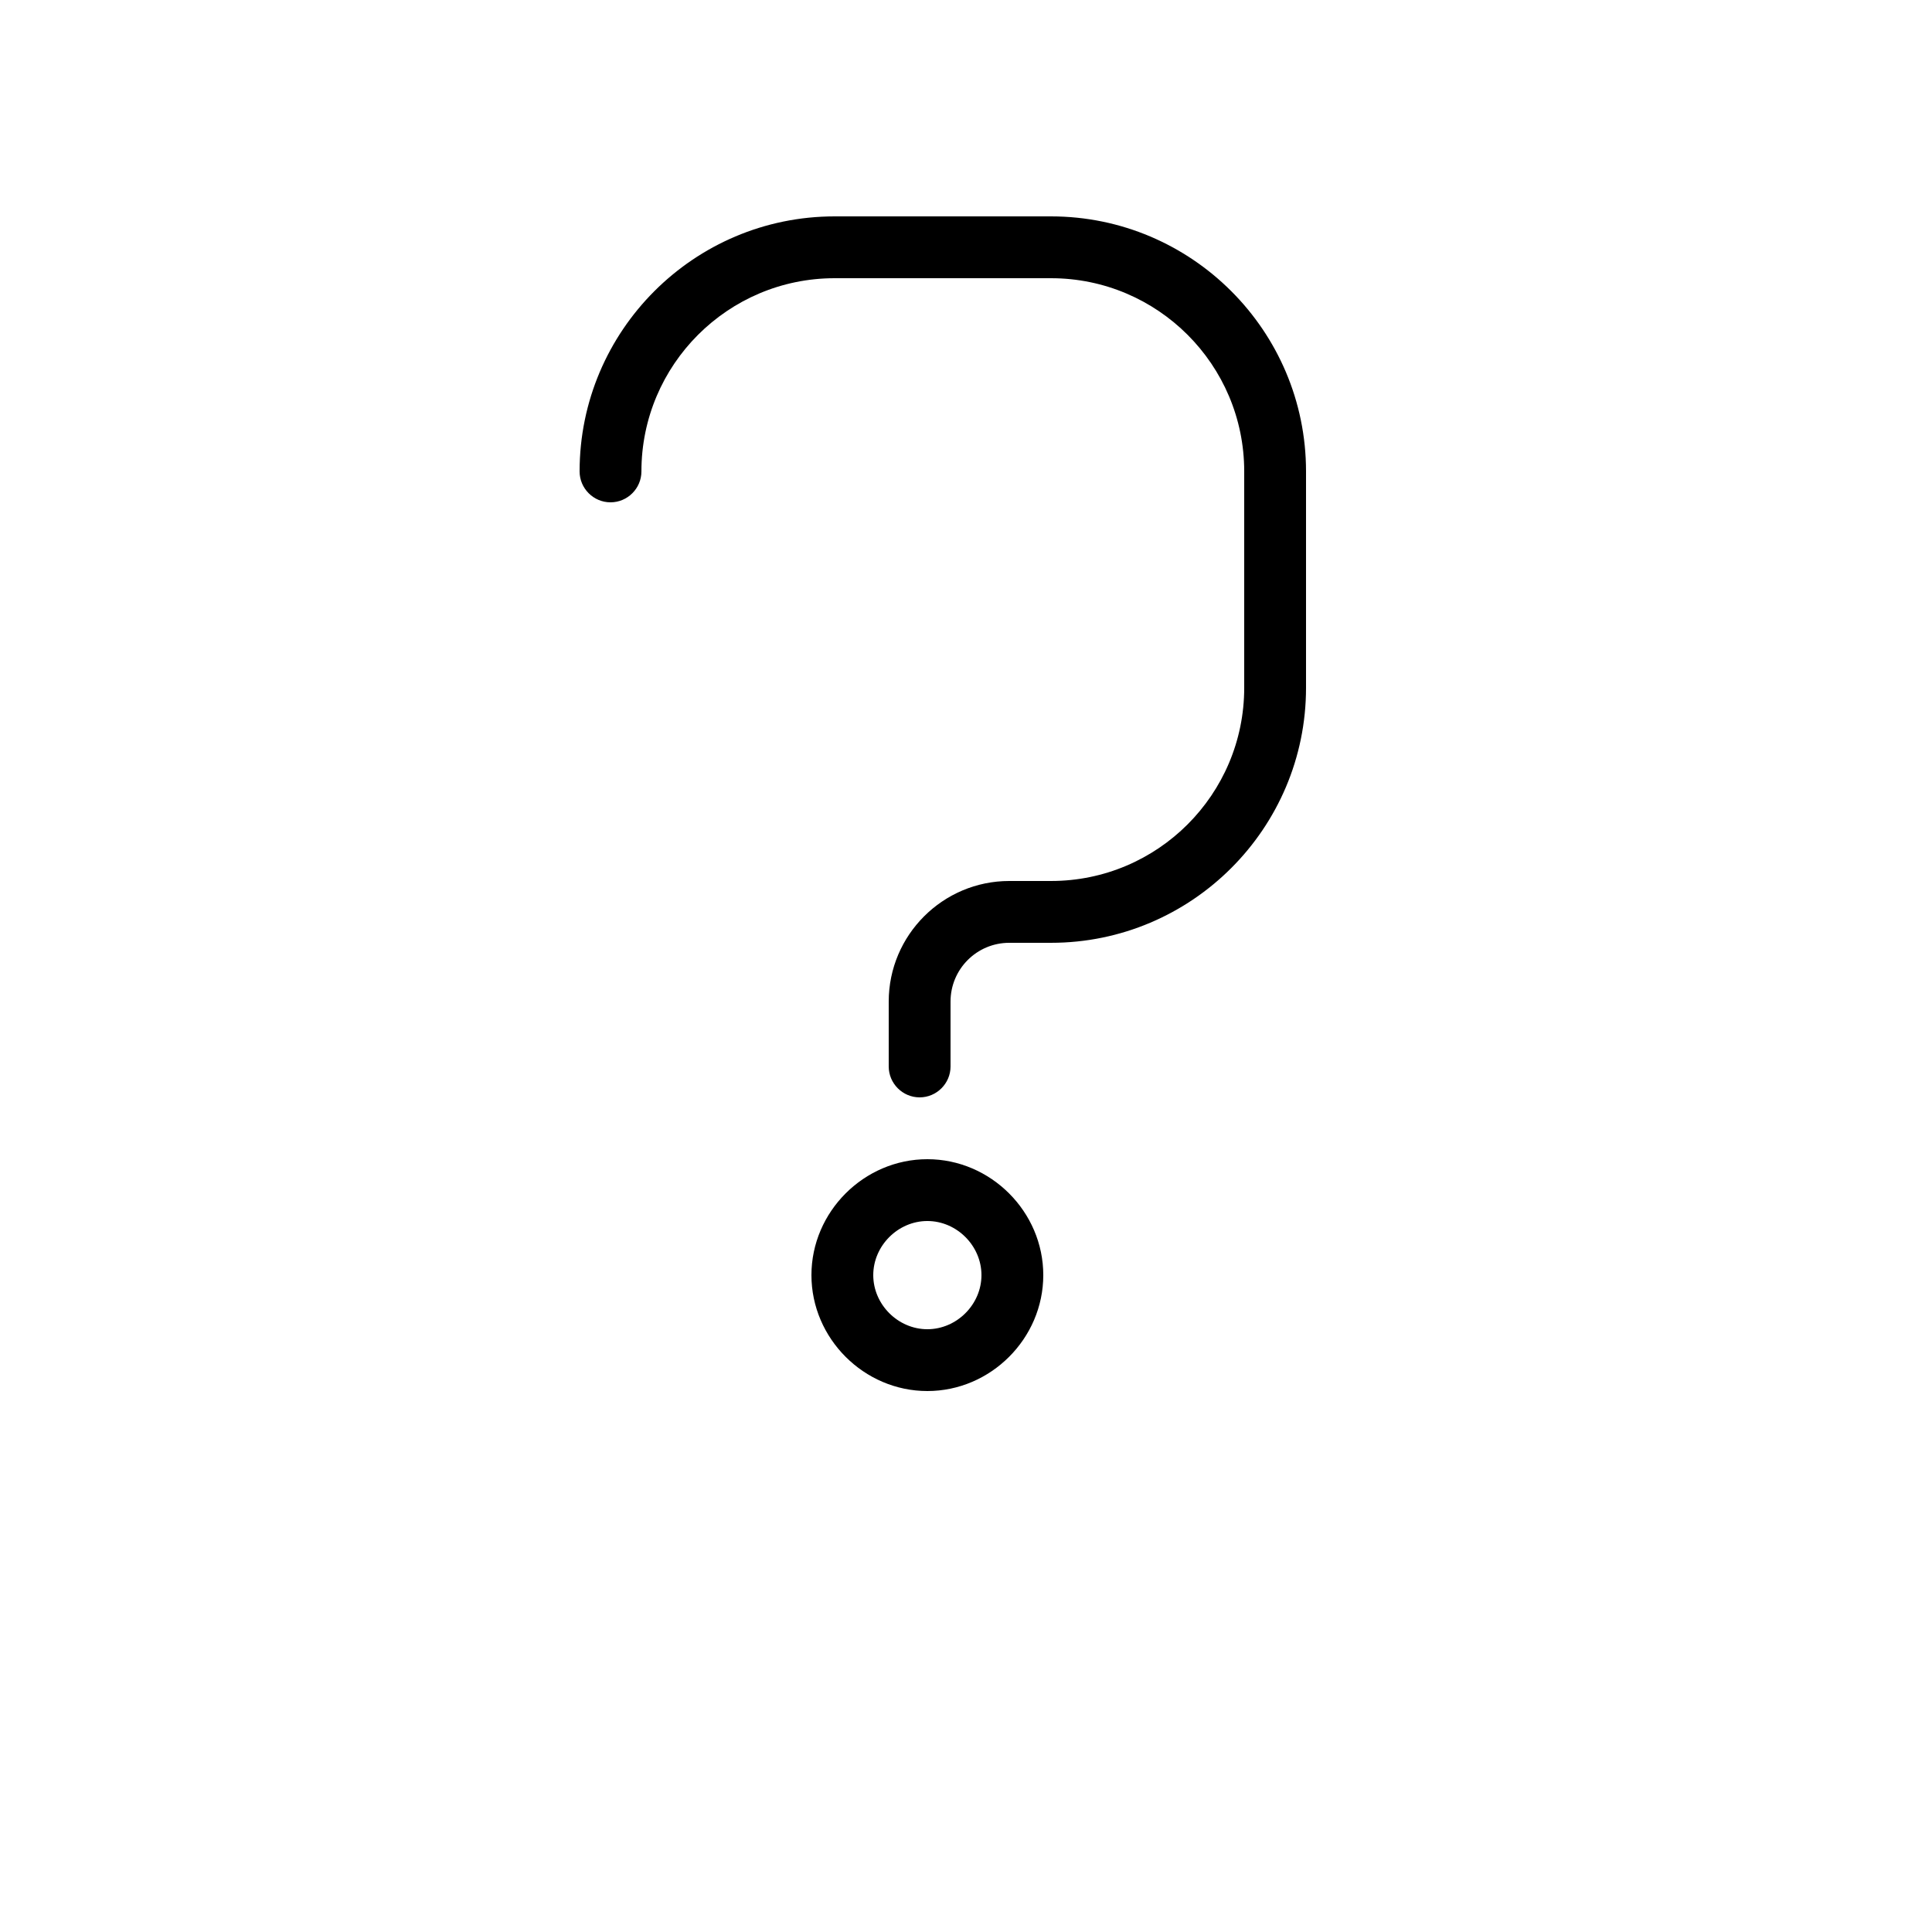
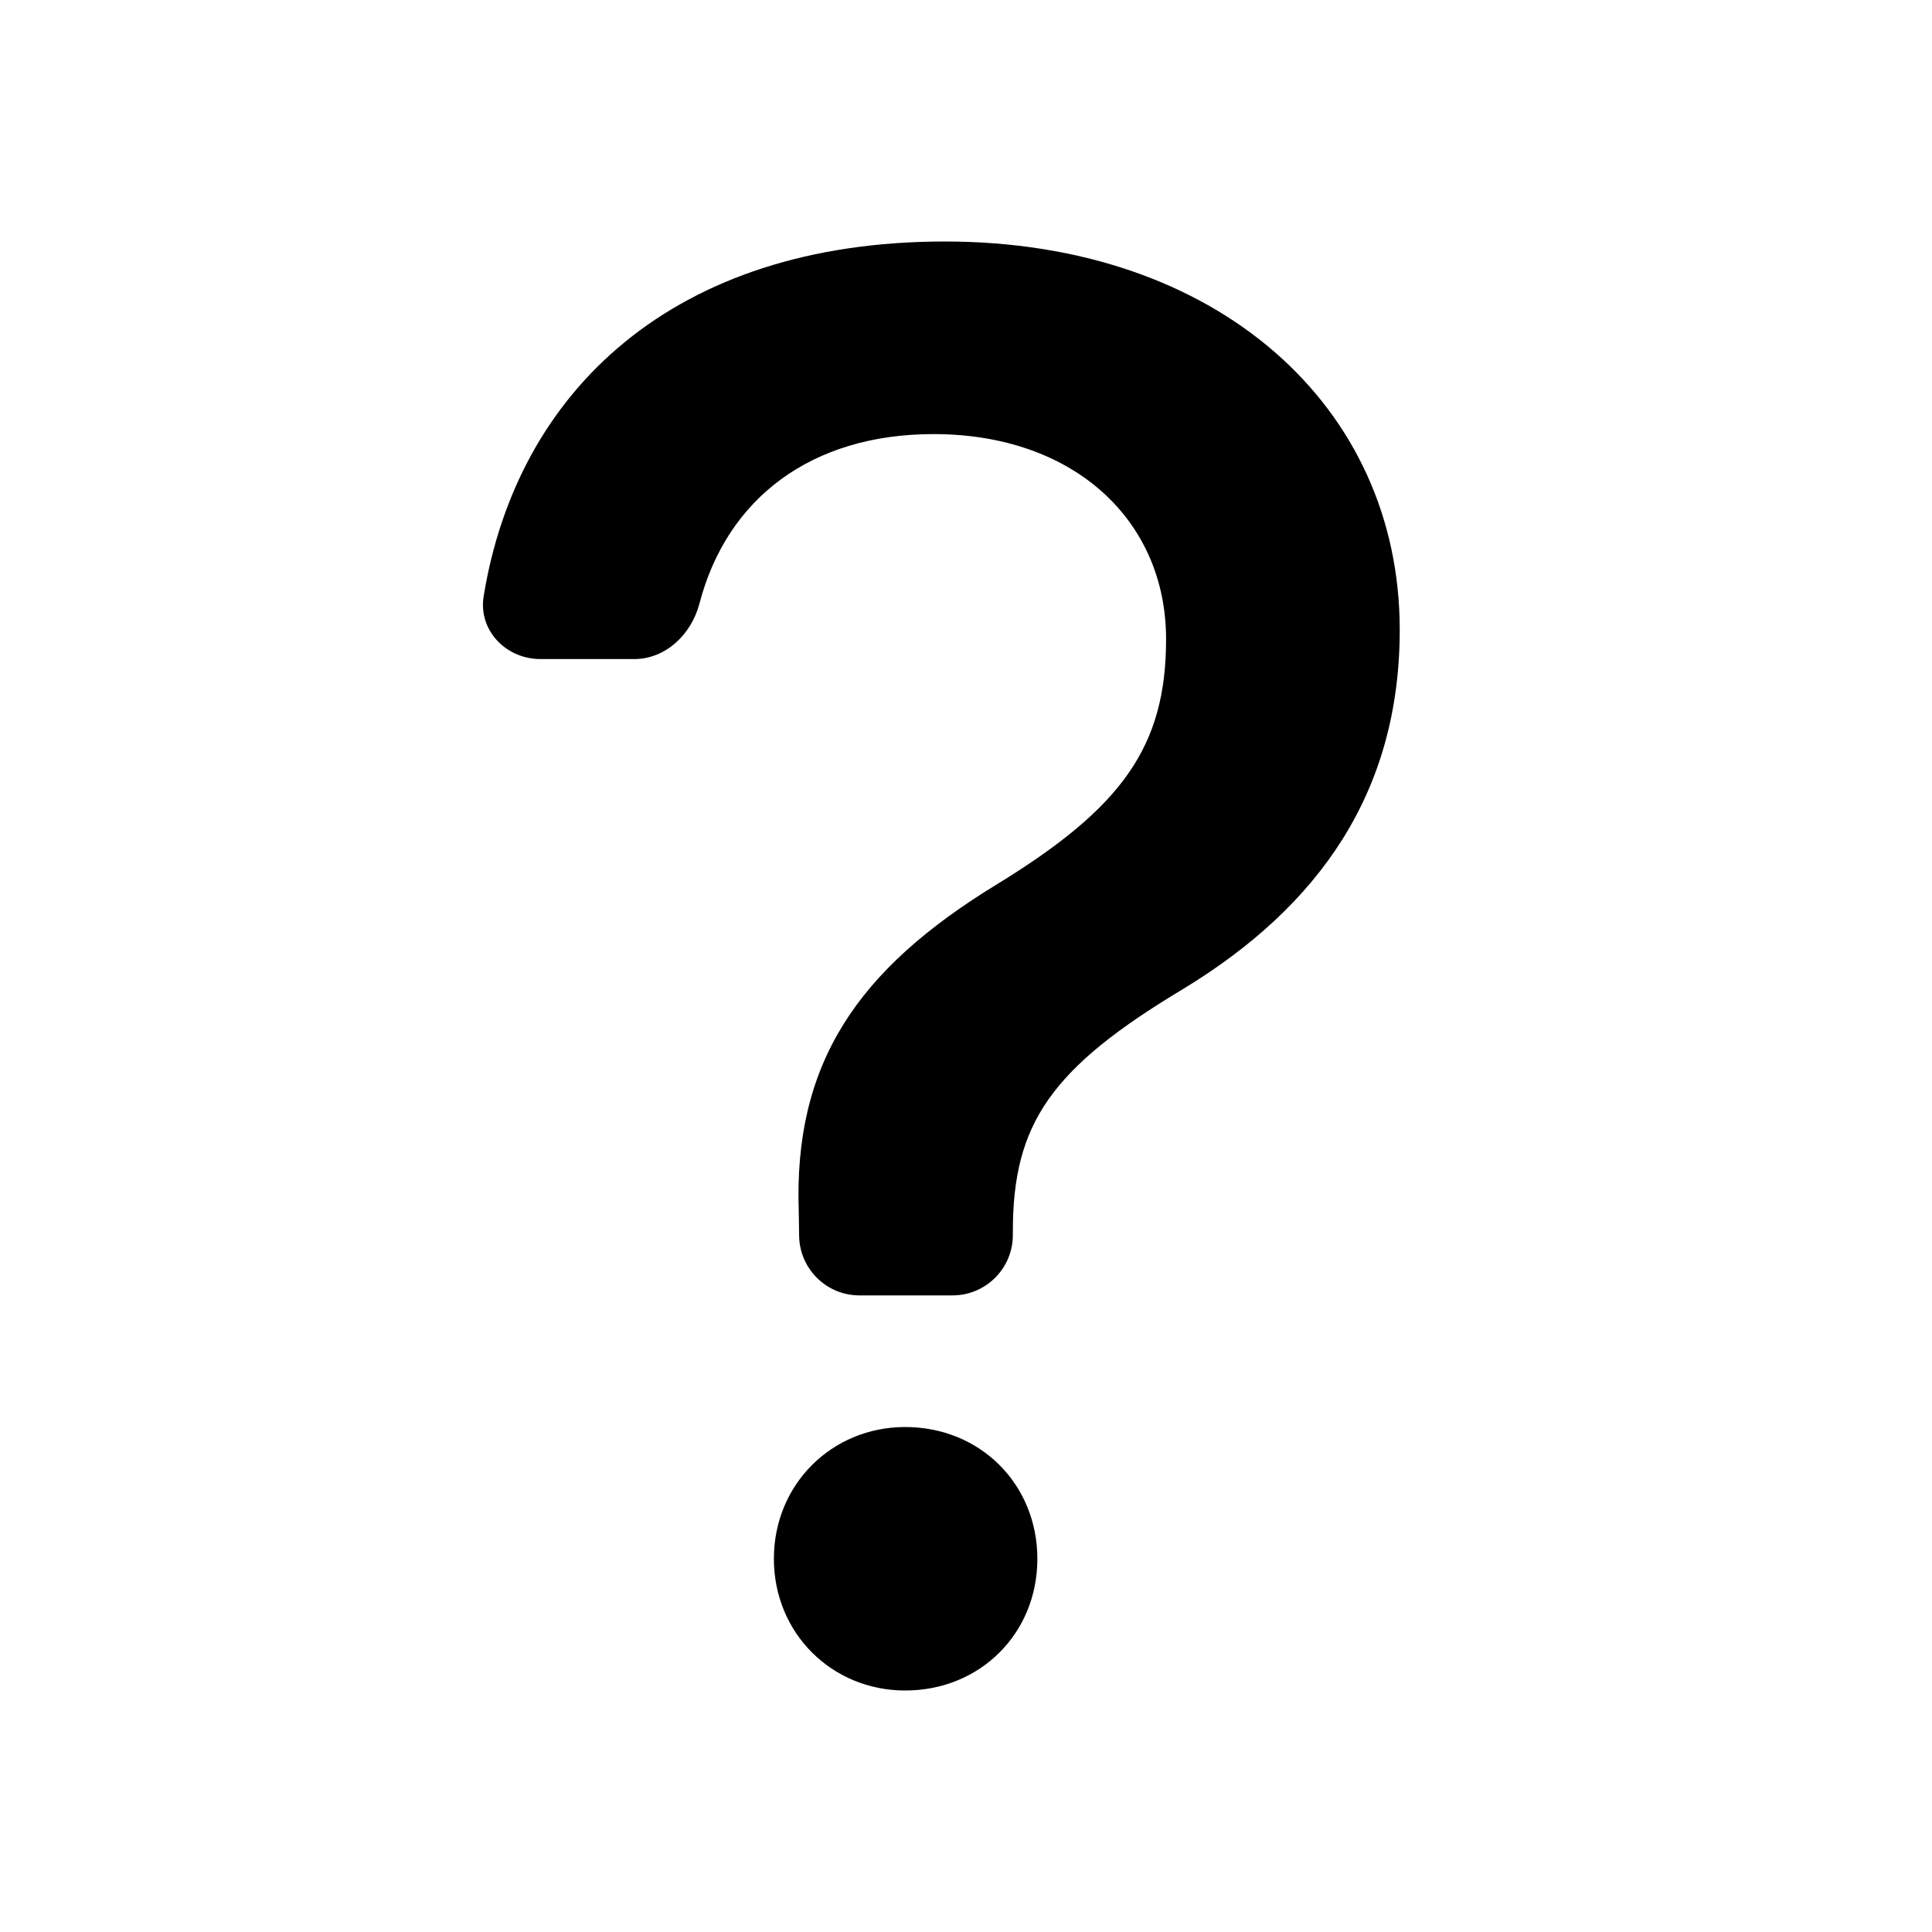
- <svg xmlns="http://www.w3.org/2000/svg" width="700pt" height="700pt" version="1.1" viewBox="0 0 700 700">
-   <defs>
-     <symbol id="u" overflow="visible">
-       <path d="m18.766-1.125c-0.969 0.5-1.98 0.875-3.031 1.125-1.043 0.258-2.137 0.391-3.281 0.391-3.398 0-6.09-0.945-8.078-2.844-1.992-1.906-2.984-4.484-2.984-7.734 0-3.258 0.992-5.836 2.984-7.734 1.988-1.906 4.68-2.859 8.078-2.859 1.145 0 2.238 0.133 3.281 0.391 1.051 0.25 2.062 0.625 3.031 1.125v4.219c-0.98-0.656-1.945-1.141-2.891-1.453-0.949-0.312-1.949-0.469-3-0.469-1.875 0-3.352 0.605-4.422 1.812-1.074 1.199-1.609 2.856-1.609 4.969 0 2.106 0.535 3.762 1.609 4.969 1.07 1.199 2.547 1.797 4.422 1.797 1.051 0 2.051-0.148 3-0.453 0.945-0.312 1.91-0.801 2.891-1.469z" />
-     </symbol>
-     <symbol id="c" overflow="visible">
-       <path d="m13.734-11.141c-0.438-0.195-0.871-0.344-1.297-0.438-0.418-0.102-0.84-0.156-1.266-0.156-1.262 0-2.231 0.406-2.906 1.219-0.68 0.805-1.016 1.953-1.016 3.453v7.062h-4.891v-15.312h4.891v2.516c0.625-1 1.344-1.727 2.156-2.188 0.82-0.469 1.801-0.703 2.938-0.703 0.164 0 0.344 0.012 0.531 0.031 0.195 0.012 0.477 0.039 0.844 0.078z" />
-     </symbol>
-     <symbol id="a" overflow="visible">
-       <path d="m17.641-7.703v1.406h-11.453c0.125 1.148 0.539 2.008 1.25 2.578 0.707 0.574 1.703 0.859 2.984 0.859 1.031 0 2.082-0.148 3.156-0.453 1.082-0.312 2.191-0.773 3.328-1.391v3.766c-1.156 0.438-2.312 0.766-3.469 0.984-1.156 0.227-2.312 0.344-3.469 0.344-2.773 0-4.93-0.703-6.469-2.109-1.531-1.406-2.297-3.379-2.297-5.922 0-2.5 0.754-4.461 2.266-5.891 1.508-1.438 3.582-2.156 6.219-2.156 2.406 0 4.332 0.73 5.781 2.188 1.445 1.449 2.172 3.383 2.172 5.797zm-5.031-1.625c0-0.926-0.273-1.672-0.812-2.234-0.543-0.57-1.25-0.859-2.125-0.859-0.949 0-1.719 0.266-2.312 0.797s-0.965 1.297-1.109 2.297z" />
-     </symbol>
-     <symbol id="e" overflow="visible">
-       <path d="m9.219-6.891c-1.023 0-1.793 0.172-2.312 0.516-0.512 0.344-0.766 0.855-0.766 1.531 0 0.625 0.207 1.117 0.625 1.469 0.414 0.344 0.988 0.516 1.719 0.516 0.926 0 1.703-0.328 2.328-0.984 0.633-0.664 0.953-1.492 0.953-2.484v-0.562zm7.469-1.844v8.734h-4.922v-2.266c-0.656 0.93-1.398 1.605-2.219 2.031-0.824 0.414-1.824 0.625-3 0.625-1.586 0-2.871-0.457-3.859-1.375-0.992-0.926-1.484-2.129-1.484-3.609 0-1.789 0.613-3.102 1.844-3.938 1.238-0.844 3.18-1.266 5.828-1.266h2.891v-0.391c0-0.77-0.309-1.332-0.922-1.688-0.617-0.363-1.57-0.547-2.859-0.547-1.055 0-2.031 0.105-2.938 0.312-0.898 0.211-1.73 0.523-2.5 0.938v-3.734c1.039-0.25 2.086-0.441 3.141-0.578 1.062-0.133 2.125-0.203 3.188-0.203 2.758 0 4.75 0.547 5.969 1.641 1.227 1.086 1.844 2.856 1.844 5.312z" />
-     </symbol>
-     <symbol id="b" overflow="visible">
-       <path d="m7.703-19.656v4.344h5.047v3.5h-5.047v6.5c0 0.711 0.141 1.188 0.422 1.438s0.836 0.375 1.672 0.375h2.516v3.5h-4.188c-1.938 0-3.312-0.398-4.125-1.203-0.805-0.812-1.203-2.18-1.203-4.109v-6.5h-2.422v-3.5h2.422v-4.344z" />
-     </symbol>
-     <symbol id="k" overflow="visible">
-       <path d="m12.766-13.078v-8.203h4.922v21.281h-4.922v-2.219c-0.668 0.906-1.406 1.57-2.219 1.984s-1.758 0.625-2.828 0.625c-1.887 0-3.434-0.75-4.641-2.25-1.211-1.5-1.812-3.426-1.812-5.781 0-2.363 0.602-4.297 1.812-5.797 1.207-1.5 2.754-2.25 4.641-2.25 1.062 0 2 0.215 2.812 0.641 0.82 0.43 1.566 1.086 2.234 1.969zm-3.219 9.922c1.039 0 1.836-0.379 2.391-1.141 0.551-0.77 0.828-1.883 0.828-3.344 0-1.457-0.277-2.566-0.828-3.328-0.555-0.77-1.352-1.156-2.391-1.156-1.043 0-1.84 0.387-2.391 1.156-0.555 0.762-0.828 1.871-0.828 3.328 0 1.461 0.273 2.574 0.828 3.344 0.551 0.762 1.348 1.141 2.391 1.141z" />
-     </symbol>
-     <symbol id="j" overflow="visible">
-       <path d="m10.5-3.156c1.051 0 1.852-0.379 2.406-1.141 0.551-0.77 0.828-1.883 0.828-3.344 0-1.457-0.277-2.566-0.828-3.328-0.555-0.77-1.355-1.156-2.406-1.156-1.055 0-1.859 0.387-2.422 1.156-0.555 0.773-0.828 1.883-0.828 3.328 0 1.449 0.273 2.559 0.828 3.328 0.562 0.773 1.367 1.156 2.422 1.156zm-3.25-9.922c0.676-0.883 1.422-1.539 2.234-1.969 0.82-0.426 1.766-0.641 2.828-0.641 1.895 0 3.445 0.75 4.656 2.25 1.207 1.5 1.812 3.434 1.812 5.797 0 2.356-0.605 4.281-1.812 5.781-1.211 1.5-2.762 2.25-4.656 2.25-1.062 0-2.008-0.211-2.828-0.625-0.812-0.426-1.559-1.086-2.234-1.984v2.219h-4.891v-21.281h4.891z" />
-     </symbol>
-     <symbol id="i" overflow="visible">
-       <path d="m0.344-15.312h4.891l4.125 10.391 3.5-10.391h4.891l-6.438 16.766c-0.648 1.695-1.402 2.883-2.266 3.562-0.867 0.688-2 1.031-3.406 1.031h-2.844v-3.219h1.531c0.832 0 1.438-0.137 1.812-0.406 0.383-0.262 0.68-0.73 0.891-1.406l0.141-0.422z" />
-     </symbol>
-     <symbol id="h" overflow="visible">
-       <path d="m2.578-20.406h5.25v20.406h-5.25z" />
-     </symbol>
-     <symbol id="g" overflow="visible">
-       <path d="m14.719-14.828v3.984c-0.656-0.457-1.324-0.797-2-1.016-0.668-0.219-1.359-0.328-2.078-0.328-1.367 0-2.434 0.402-3.203 1.203-0.762 0.793-1.141 1.906-1.141 3.344 0 1.43 0.379 2.543 1.141 3.344 0.77 0.793 1.836 1.188 3.203 1.188 0.758 0 1.484-0.109 2.172-0.328 0.688-0.227 1.32-0.566 1.906-1.016v4c-0.762 0.281-1.539 0.488-2.328 0.625-0.781 0.145-1.574 0.219-2.375 0.219-2.762 0-4.922-0.707-6.484-2.125-1.555-1.414-2.328-3.383-2.328-5.906 0-2.531 0.773-4.504 2.328-5.922 1.562-1.414 3.723-2.125 6.484-2.125 0.801 0 1.594 0.074 2.375 0.219 0.781 0.137 1.555 0.352 2.328 0.641z" />
-     </symbol>
-     <symbol id="d" overflow="visible">
-       <path d="m9.641-12.188c-1.086 0-1.914 0.391-2.484 1.172-0.574 0.781-0.859 1.906-0.859 3.375s0.285 2.594 0.859 3.375c0.57 0.773 1.398 1.156 2.484 1.156 1.062 0 1.875-0.383 2.438-1.156 0.57-0.781 0.859-1.906 0.859-3.375s-0.289-2.594-0.859-3.375c-0.562-0.781-1.375-1.172-2.438-1.172zm0-3.5c2.633 0 4.691 0.715 6.172 2.141 1.477 1.418 2.219 3.387 2.219 5.906 0 2.512-0.742 4.481-2.219 5.906-1.48 1.418-3.539 2.125-6.172 2.125-2.648 0-4.715-0.707-6.203-2.125-1.492-1.426-2.234-3.394-2.234-5.906 0-2.519 0.742-4.488 2.234-5.906 1.488-1.426 3.555-2.141 6.203-2.141z" />
-     </symbol>
-     <symbol id="f" overflow="visible">
-       <path d="m17.75-9.328v9.328h-4.922v-7.141c0-1.32-0.031-2.234-0.094-2.734s-0.168-0.867-0.312-1.109c-0.188-0.312-0.449-0.555-0.781-0.734-0.324-0.176-0.695-0.266-1.109-0.266-1.023 0-1.824 0.398-2.406 1.188-0.586 0.781-0.875 1.871-0.875 3.266v7.531h-4.891v-15.312h4.891v2.234c0.738-0.883 1.52-1.539 2.344-1.969 0.832-0.426 1.75-0.641 2.75-0.641 1.77 0 3.113 0.547 4.031 1.641 0.914 1.086 1.375 2.656 1.375 4.719z" />
-     </symbol>
-     <symbol id="t" overflow="visible">
-       <path d="m2.578-20.406h6.688l4.656 10.922 4.672-10.922h6.688v20.406h-4.984v-14.938l-4.703 11.016h-3.328l-4.703-11.016v14.938h-4.984z" />
-     </symbol>
-     <symbol id="s" overflow="visible">
-       <path d="m14.312-14.828v3.719c-1.043-0.438-2.055-0.766-3.031-0.984-0.98-0.219-1.902-0.328-2.766-0.328-0.93 0-1.621 0.117-2.078 0.344-0.449 0.23-0.672 0.59-0.672 1.078 0 0.387 0.172 0.684 0.516 0.891 0.344 0.211 0.957 0.367 1.844 0.469l0.859 0.125c2.508 0.324 4.195 0.852 5.062 1.578 0.863 0.73 1.297 1.871 1.297 3.422 0 1.637-0.605 2.867-1.812 3.688-1.199 0.812-2.992 1.219-5.375 1.219-1.023 0-2.074-0.078-3.156-0.234-1.074-0.156-2.18-0.395-3.312-0.719v-3.719c0.969 0.48 1.961 0.84 2.984 1.078 1.031 0.23 2.078 0.344 3.141 0.344 0.957 0 1.676-0.129 2.156-0.391 0.477-0.27 0.719-0.664 0.719-1.188 0-0.438-0.168-0.758-0.5-0.969-0.336-0.219-0.996-0.383-1.984-0.5l-0.859-0.109c-2.18-0.27-3.703-0.773-4.578-1.516-0.875-0.738-1.312-1.859-1.312-3.359 0-1.625 0.551-2.828 1.656-3.609 1.113-0.789 2.82-1.188 5.125-1.188 0.895 0 1.836 0.074 2.828 0.219 1 0.137 2.082 0.352 3.25 0.641z" />
-     </symbol>
-     <symbol id="r" overflow="visible">
-       <path d="m12.422-21.281v3.219h-2.703c-0.688 0-1.172 0.125-1.453 0.375-0.273 0.25-0.406 0.688-0.406 1.312v1.062h4.188v3.5h-4.188v11.812h-4.891v-11.812h-2.438v-3.5h2.438v-1.062c0-1.664 0.461-2.898 1.391-3.703 0.926-0.801 2.367-1.203 4.328-1.203z" />
-     </symbol>
-     <symbol id="q" overflow="visible">
-       <path d="m16.547-12.766c0.613-0.945 1.348-1.672 2.203-2.172 0.852-0.5 1.789-0.75 2.812-0.75 1.758 0 3.098 0.547 4.016 1.641 0.926 1.086 1.391 2.656 1.391 4.719v9.328h-4.922v-7.984-0.359c0.008-0.133 0.016-0.32 0.016-0.562 0-1.082-0.164-1.863-0.484-2.344-0.312-0.488-0.824-0.734-1.531-0.734-0.93 0-1.648 0.387-2.156 1.156-0.512 0.762-0.773 1.867-0.781 3.312v7.516h-4.922v-7.984c0-1.695-0.148-2.785-0.438-3.266-0.293-0.488-0.812-0.734-1.562-0.734-0.938 0-1.664 0.387-2.172 1.156-0.512 0.762-0.766 1.859-0.766 3.297v7.531h-4.922v-15.312h4.922v2.234c0.602-0.863 1.289-1.516 2.062-1.953 0.781-0.438 1.641-0.656 2.578-0.656 1.062 0 2 0.258 2.812 0.766 0.812 0.512 1.426 1.23 1.844 2.156z" />
-     </symbol>
-     <symbol id="p" overflow="visible">
-       <path d="m17.75-9.328v9.328h-4.922v-7.109c0-1.344-0.031-2.266-0.094-2.766s-0.168-0.867-0.312-1.109c-0.188-0.312-0.449-0.555-0.781-0.734-0.324-0.176-0.695-0.266-1.109-0.266-1.023 0-1.824 0.398-2.406 1.188-0.586 0.781-0.875 1.871-0.875 3.266v7.531h-4.891v-21.281h4.891v8.203c0.738-0.883 1.52-1.539 2.344-1.969 0.832-0.426 1.75-0.641 2.75-0.641 1.77 0 3.113 0.547 4.031 1.641 0.914 1.086 1.375 2.656 1.375 4.719z" />
-     </symbol>
-     <symbol id="o" overflow="visible">
-       <path d="m2.578-20.406h5.875l7.422 14v-14h4.984v20.406h-5.875l-7.422-14v14h-4.984z" />
-     </symbol>
-     <symbol id="n" overflow="visible">
-       <path d="m2.188-5.969v-9.344h4.922v1.531c0 0.836-0.008 1.875-0.016 3.125-0.012 1.25-0.016 2.086-0.016 2.5 0 1.242 0.031 2.133 0.094 2.672 0.07 0.543 0.18 0.934 0.328 1.172 0.207 0.324 0.473 0.574 0.797 0.75 0.32 0.168 0.691 0.25 1.109 0.25 1.02 0 1.82-0.391 2.406-1.172 0.582-0.781 0.875-1.867 0.875-3.266v-7.562h4.891v15.312h-4.891v-2.219c-0.742 0.898-1.523 1.559-2.344 1.984-0.824 0.414-1.734 0.625-2.734 0.625-1.762 0-3.106-0.539-4.031-1.625-0.93-1.082-1.391-2.66-1.391-4.734z" />
-     </symbol>
-     <symbol id="m" overflow="visible">
-       <path d="m2.578-20.406h8.734c2.594 0 4.582 0.578 5.969 1.734 1.395 1.148 2.094 2.789 2.094 4.922 0 2.137-0.699 3.781-2.094 4.938-1.387 1.156-3.375 1.734-5.969 1.734h-3.484v7.078h-5.25zm5.25 3.812v5.703h2.922c1.02 0 1.805-0.25 2.359-0.75 0.562-0.5 0.844-1.203 0.844-2.109 0-0.914-0.281-1.617-0.844-2.109-0.555-0.488-1.34-0.734-2.359-0.734z" />
-     </symbol>
-     <symbol id="l" overflow="visible">
-       <path d="m2.359-15.312h4.891v15.031c0 2.051-0.496 3.617-1.484 4.703-0.98 1.082-2.406 1.625-4.281 1.625h-2.422v-3.219h0.859c0.926 0 1.562-0.211 1.906-0.625 0.352-0.418 0.531-1.246 0.531-2.484zm0-5.969h4.891v4h-4.891z" />
-     </symbol>
-   </defs>
-   <g>
-     <path d="m221.2 182c6.16 0 11.199-5.039 11.199-11.199 0-38.641 31.363-70 70-70h78.398c38.645 0 70.004 31.359 70.004 70v78.398c0 38.641-31.359 70-70 70h-15.121c-24.078 0-43.68 19.602-43.68 43.68v23.52c0 6.16 5.039 11.199 11.199 11.199 6.16 0 11.199-5.039 11.199-11.199v-23.52c0-11.762 9.52-21.281 21.281-21.281h15.121c50.961 0.004 92.398-41.438 92.398-92.398v-78.398c0-50.961-41.438-92.402-92.398-92.402h-78.398c-50.961 0-92.402 41.441-92.402 92.402 0 6.16 5.039 11.199 11.199 11.199z" />
-     <path d="m294 462c0 22.961 19.039 42 42 42s42-19.039 42-42-19.039-42-42-42-42 19.039-42 42zm61.602 0c0 10.641-8.961 19.602-19.602 19.602s-19.602-8.961-19.602-19.602 8.961-19.602 19.602-19.602 19.602 8.961 19.602 19.602z" />
-   </g>
+ <svg xmlns="http://www.w3.org/2000/svg" width="16" height="16" fill="currentColor" class="bi bi-question-lg" viewBox="0 0 16 16">
+   <path fill-rule="evenodd" d="M4.475 5.458c-.284 0-.514-.237-.47-.517C4.28 3.24 5.576 2 7.825 2c2.25 0 3.767 1.36 3.767 3.215 0 1.344-.665 2.288-1.79 2.973-1.1.659-1.414 1.118-1.414 2.01v.03a.5.5 0 0 1-.5.5h-.77a.5.5 0 0 1-.5-.495l-.003-.2c-.043-1.221.477-2.001 1.645-2.712 1.03-.632 1.397-1.135 1.397-2.028 0-.979-.758-1.698-1.926-1.698-1.009 0-1.71.529-1.938 1.402-.066.254-.278.461-.54.461h-.777ZM7.496 14c.622 0 1.095-.474 1.095-1.09 0-.618-.473-1.092-1.095-1.092-.606 0-1.087.474-1.087 1.091S6.89 14 7.496 14Z" />
</svg>
